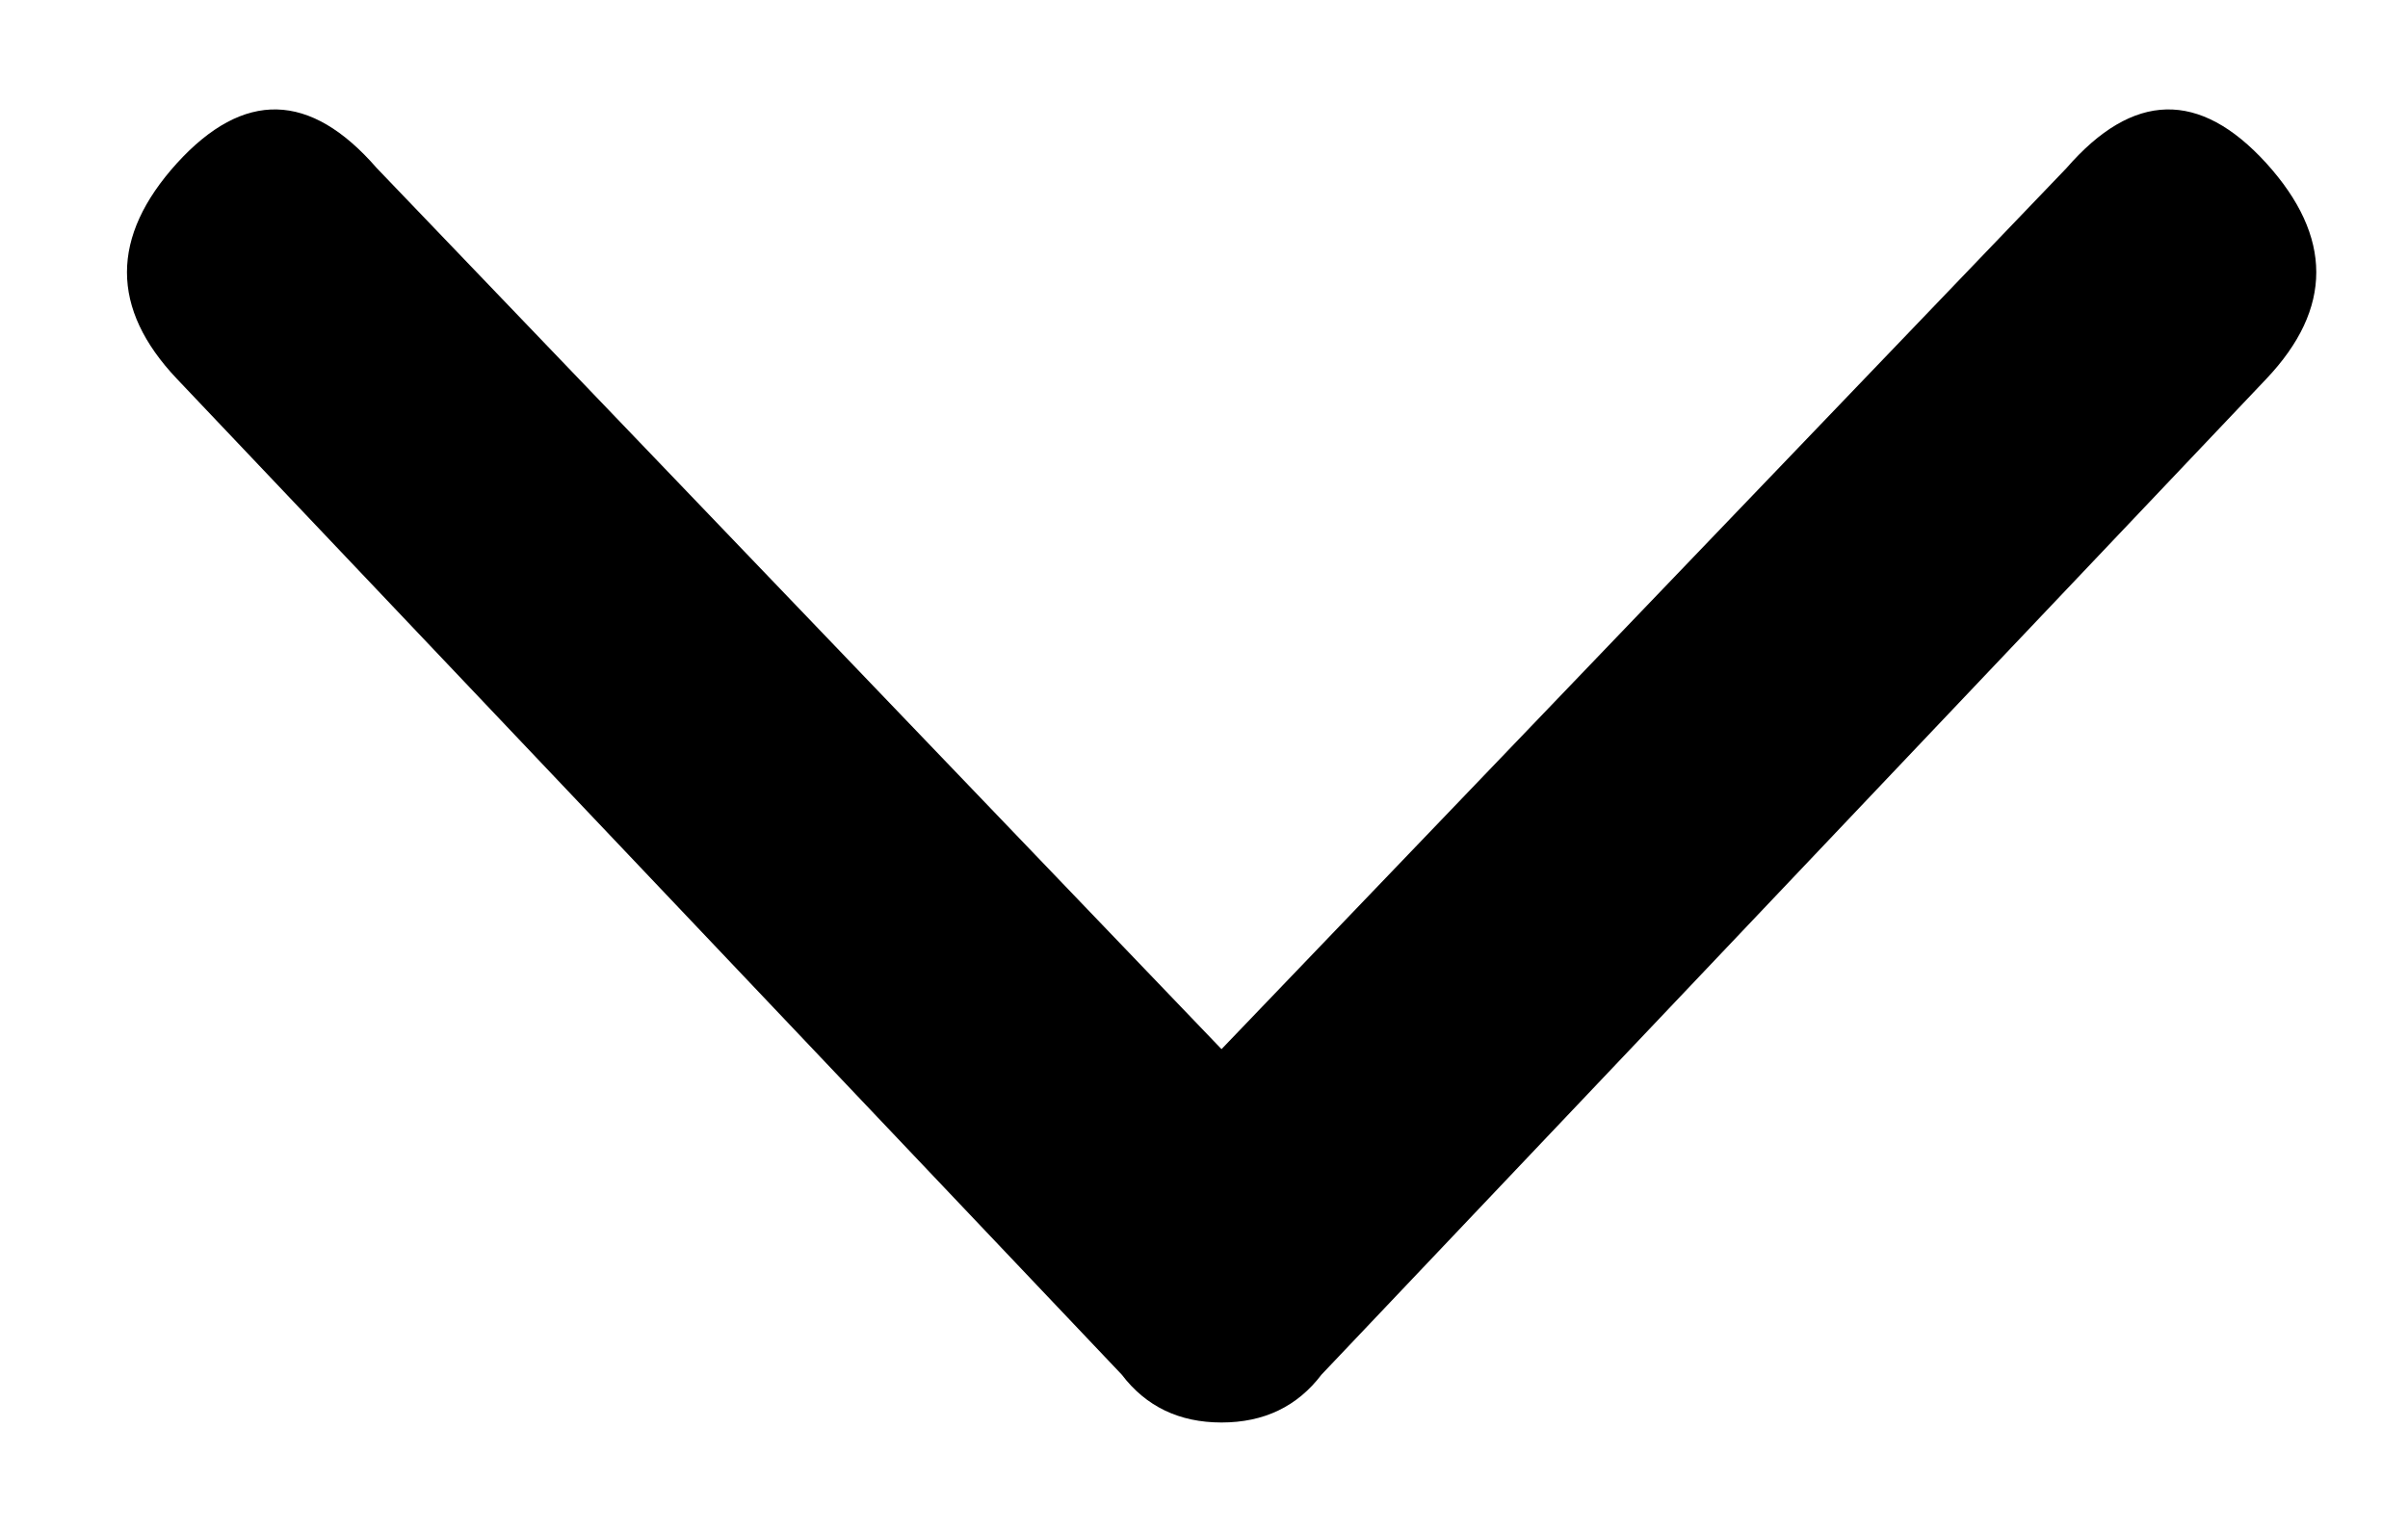
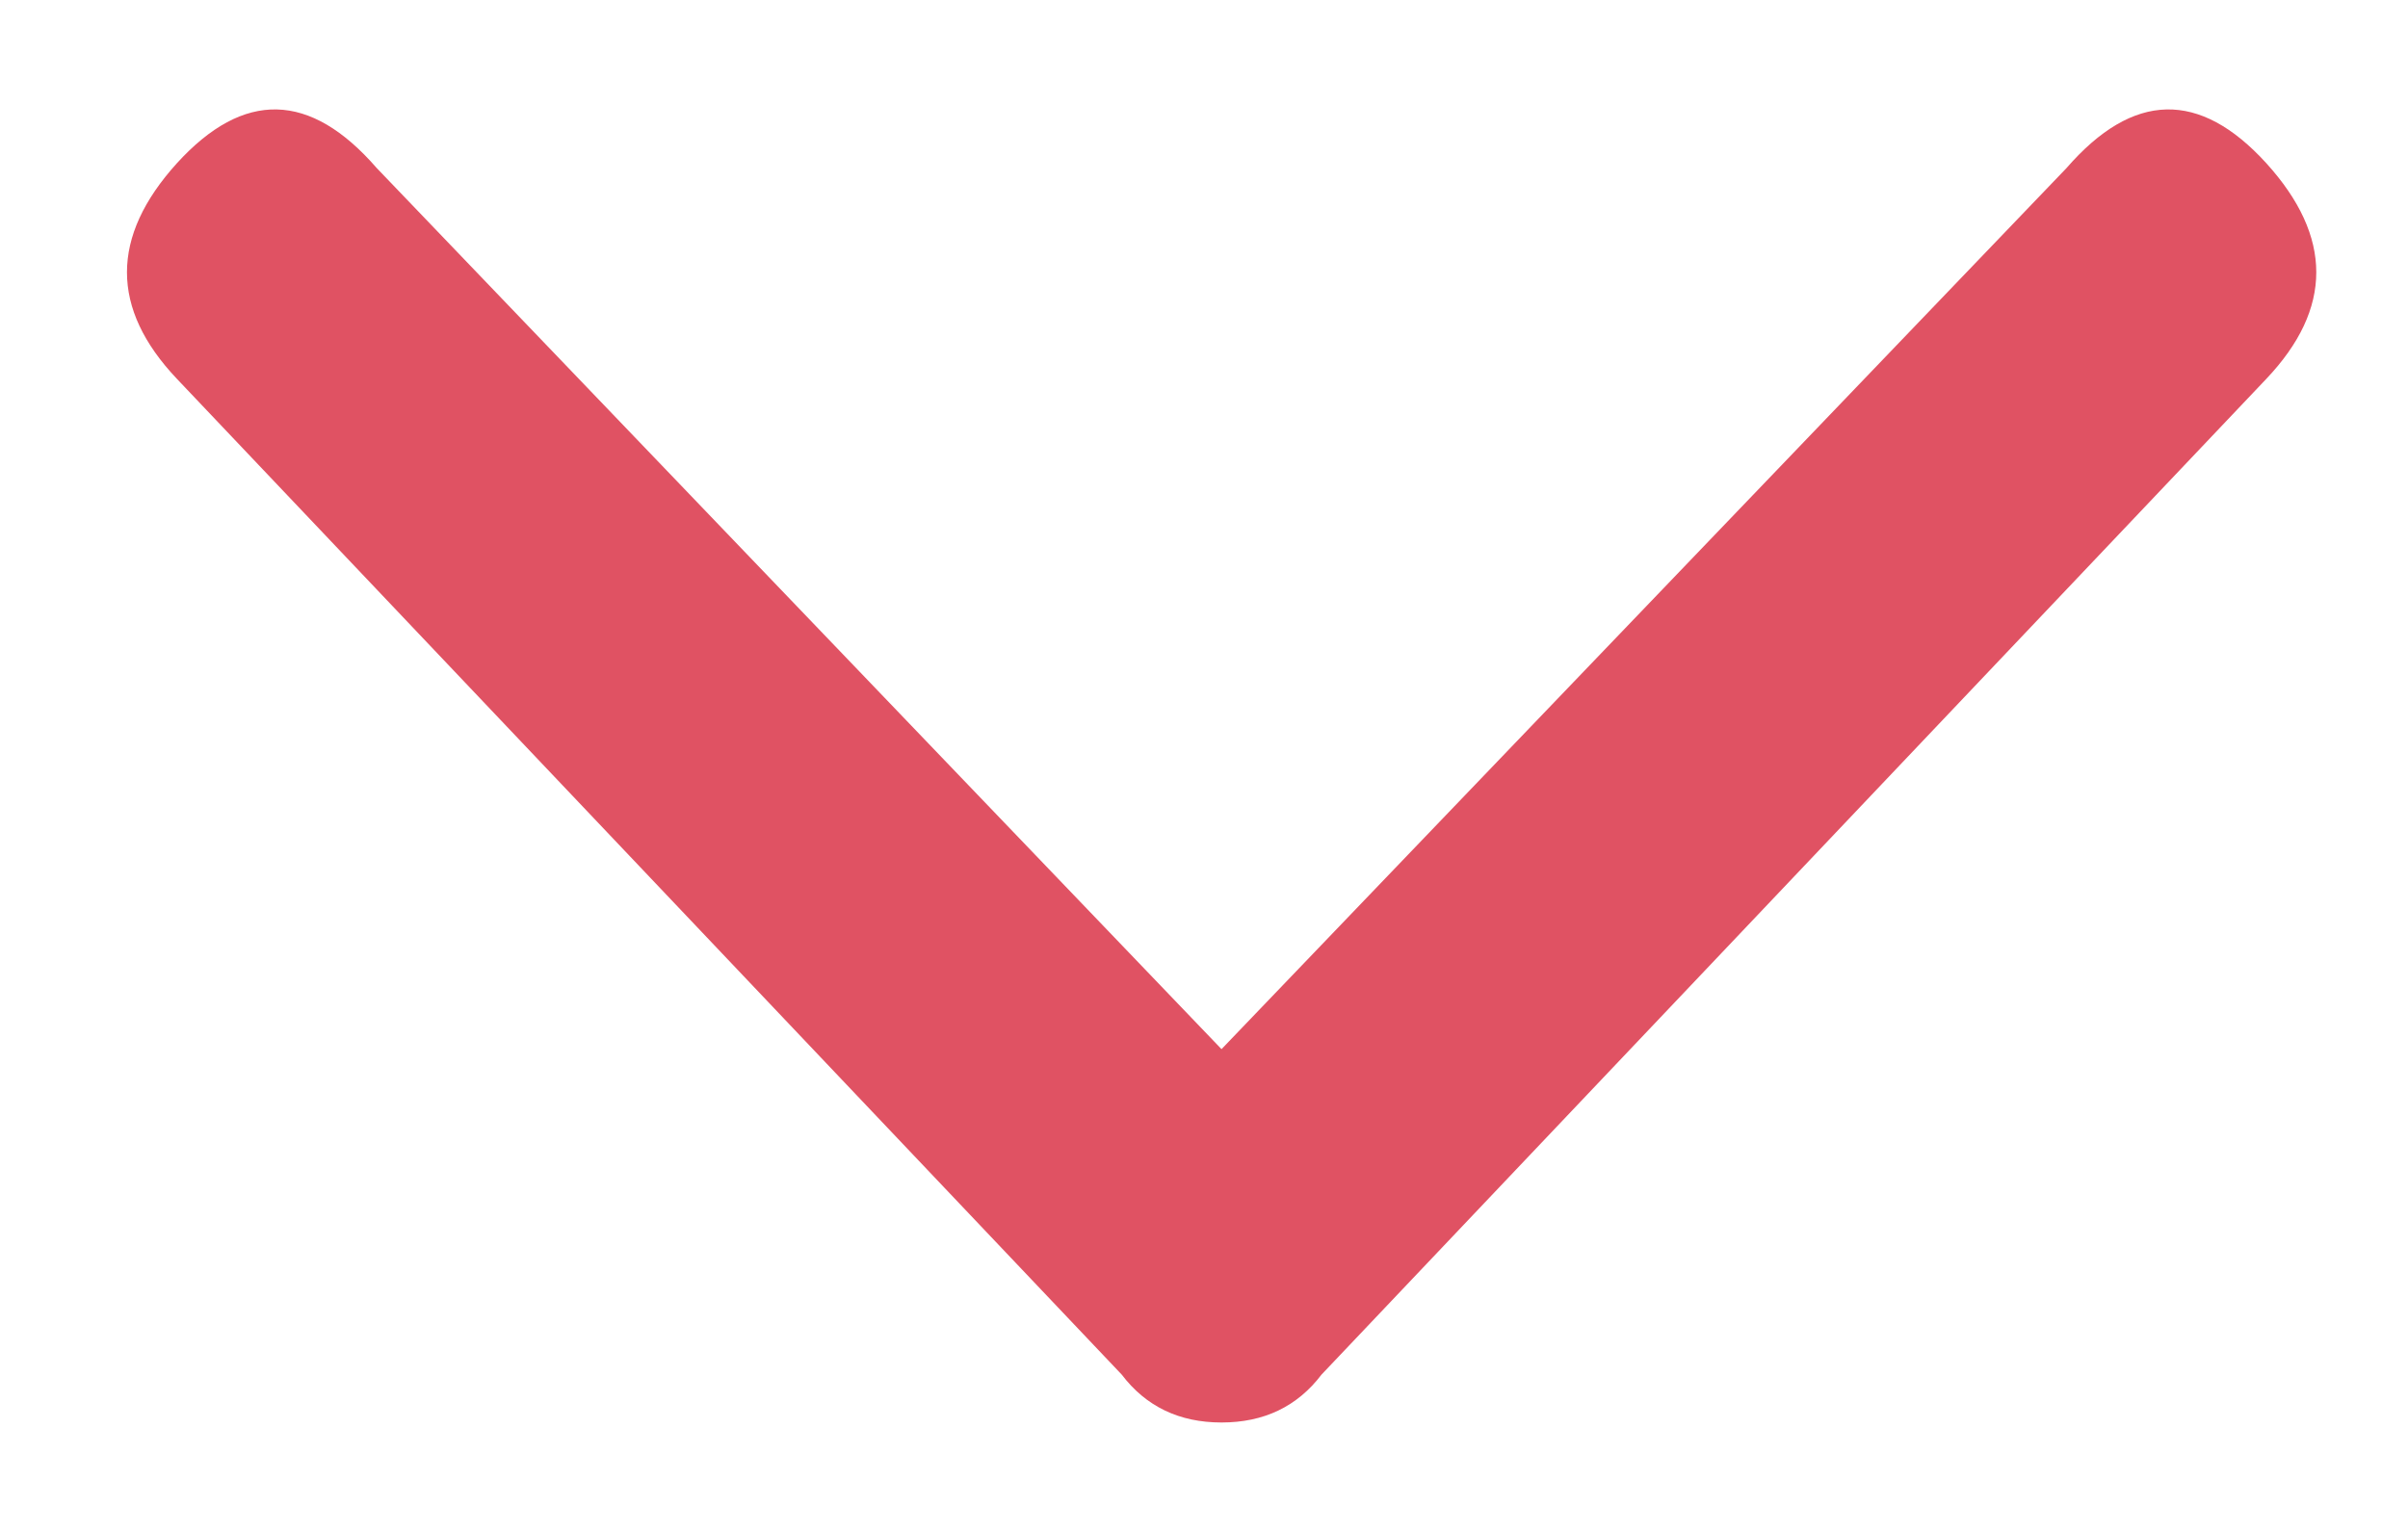
<svg xmlns="http://www.w3.org/2000/svg" width="11" height="7" viewBox="0 0 11 7" fill="none">
-   <path d="M9.44 0.768L5.58 4.794L1.721 0.768C1.417 0.418 1.113 0.411 0.808 0.746C0.504 1.082 0.504 1.41 0.808 1.731L5.124 6.281C5.235 6.427 5.387 6.5 5.58 6.5C5.774 6.5 5.926 6.427 6.037 6.281L10.353 1.731C10.657 1.41 10.657 1.082 10.353 0.746C10.048 0.411 9.744 0.418 9.44 0.768Z" fill="black" />
+   <path d="M9.44 0.768L5.58 4.794L1.721 0.768C1.417 0.418 1.113 0.411 0.808 0.746C0.504 1.082 0.504 1.41 0.808 1.731L5.124 6.281C5.235 6.427 5.387 6.5 5.58 6.5C5.774 6.5 5.926 6.427 6.037 6.281L10.353 1.731C10.657 1.41 10.657 1.082 10.353 0.746C10.048 0.411 9.744 0.418 9.44 0.768Z" fill="#e05263" />
</svg>
